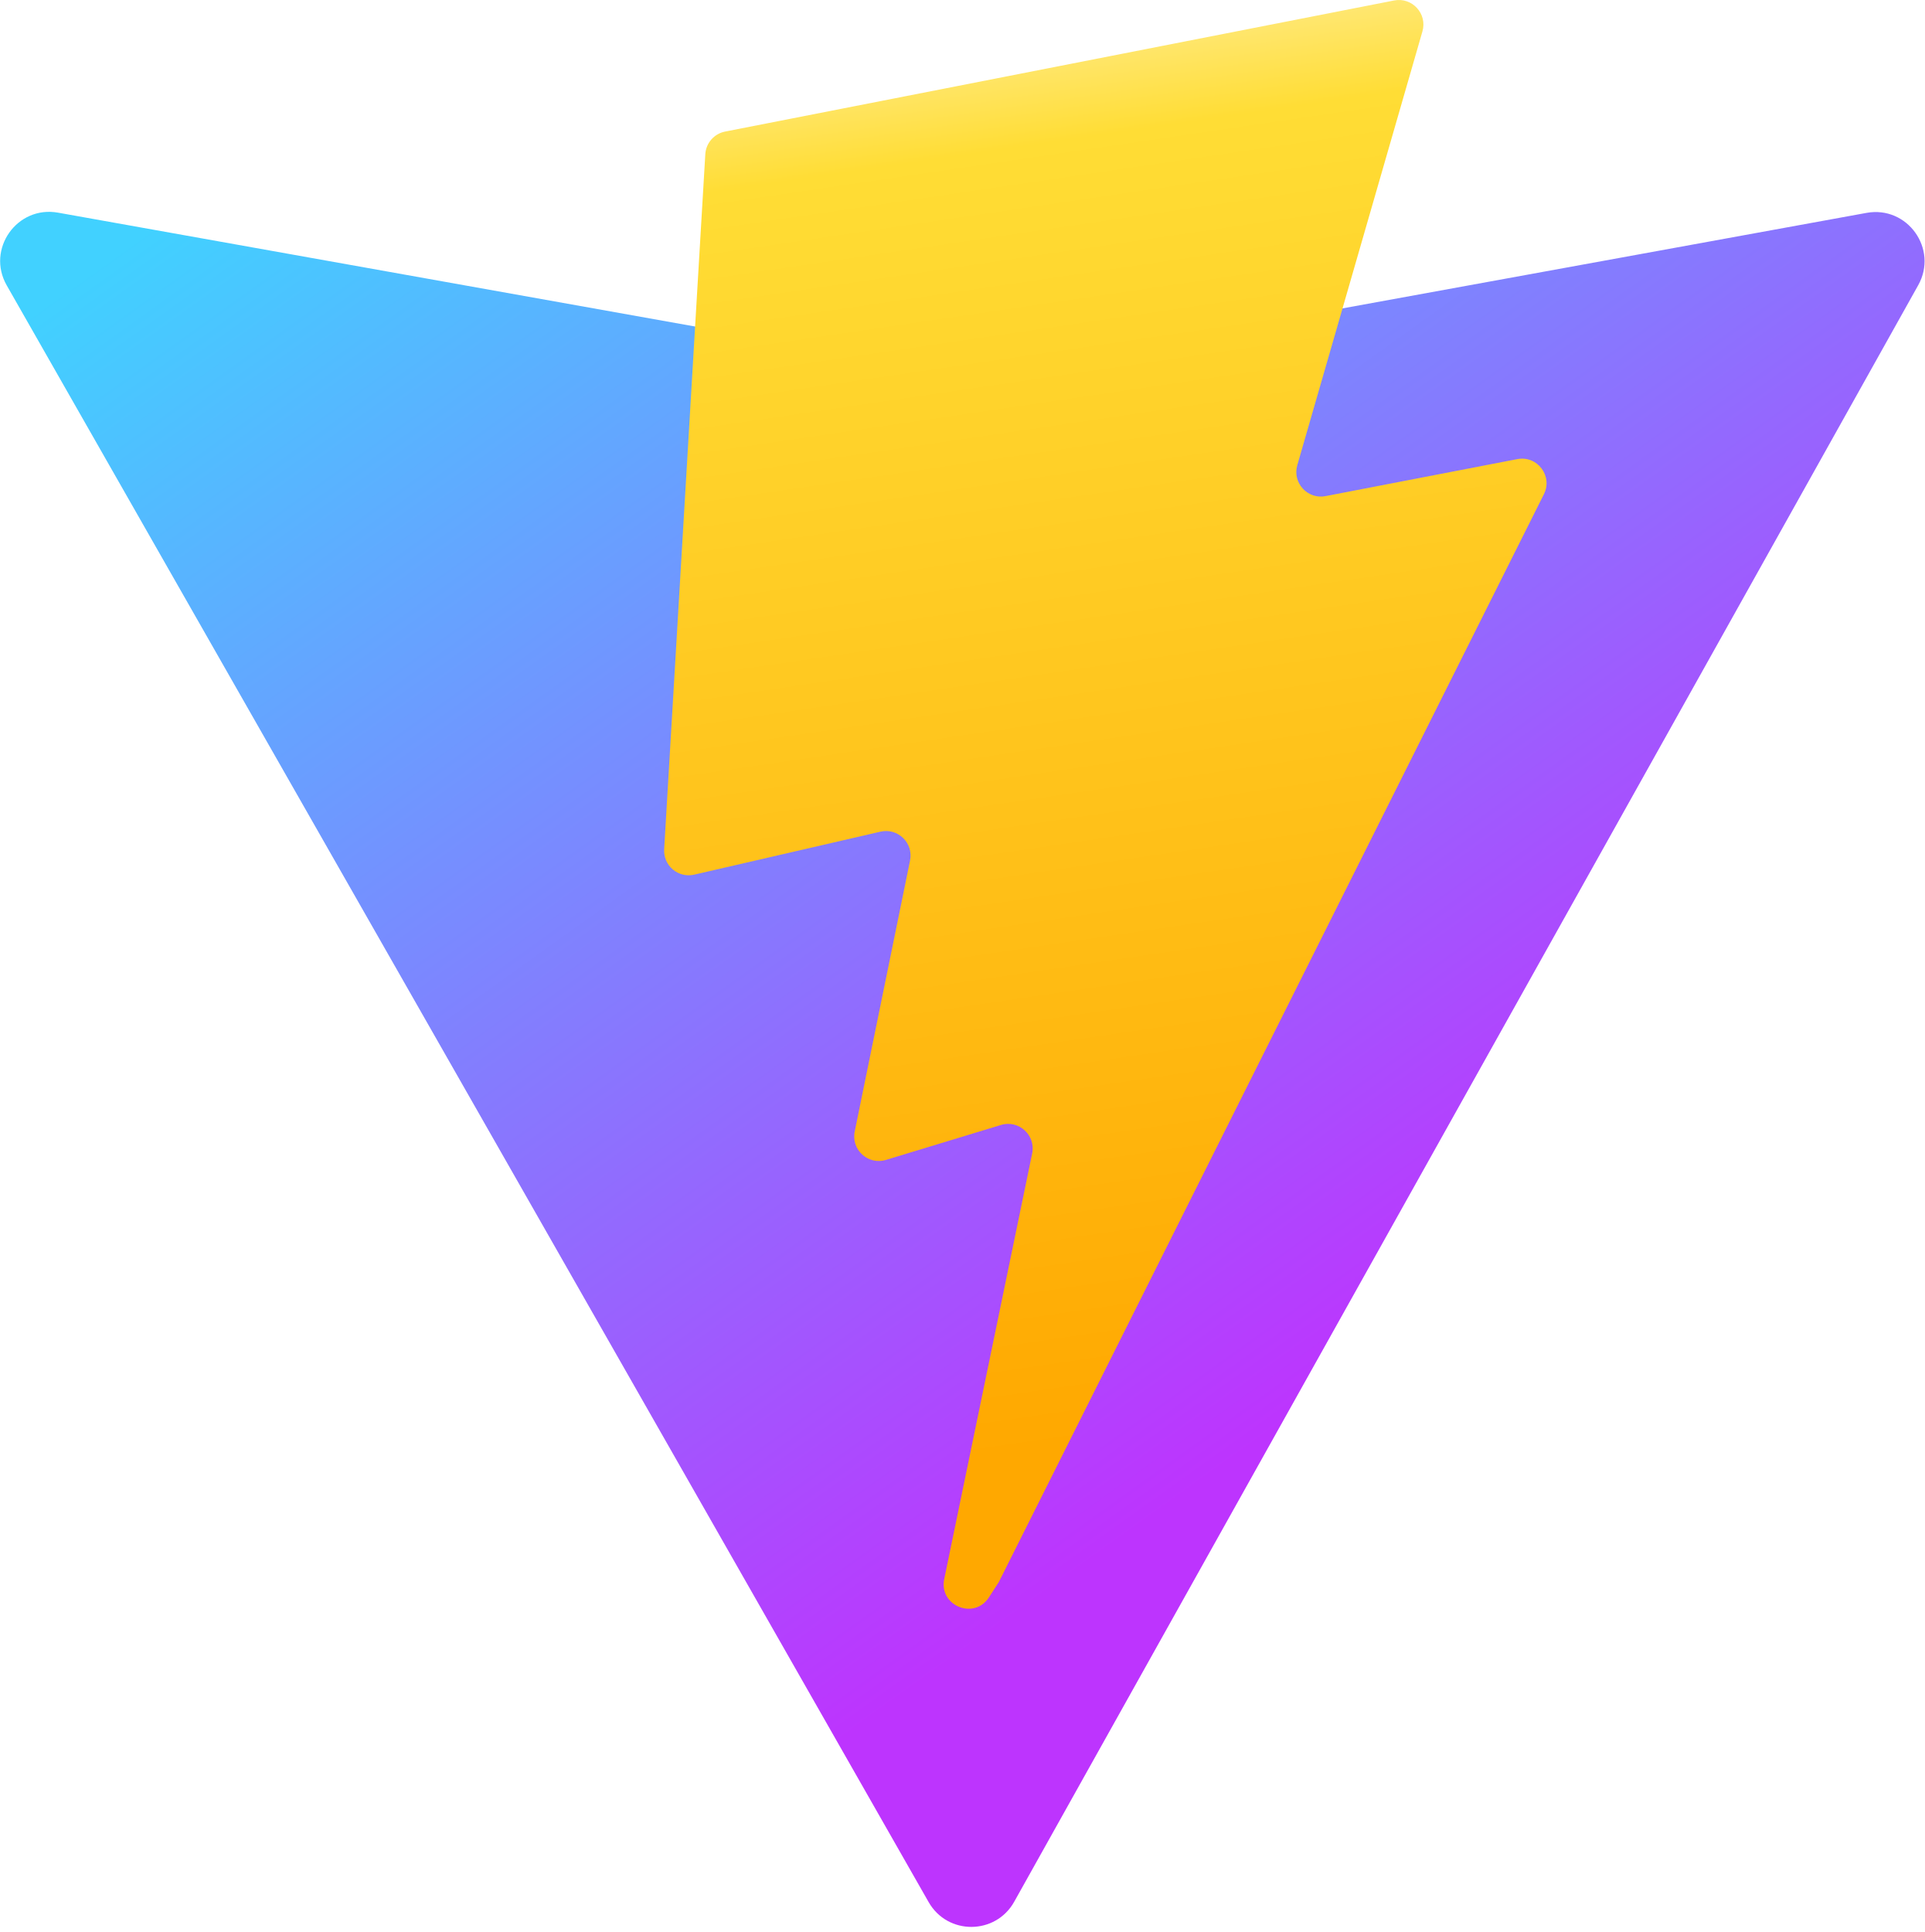
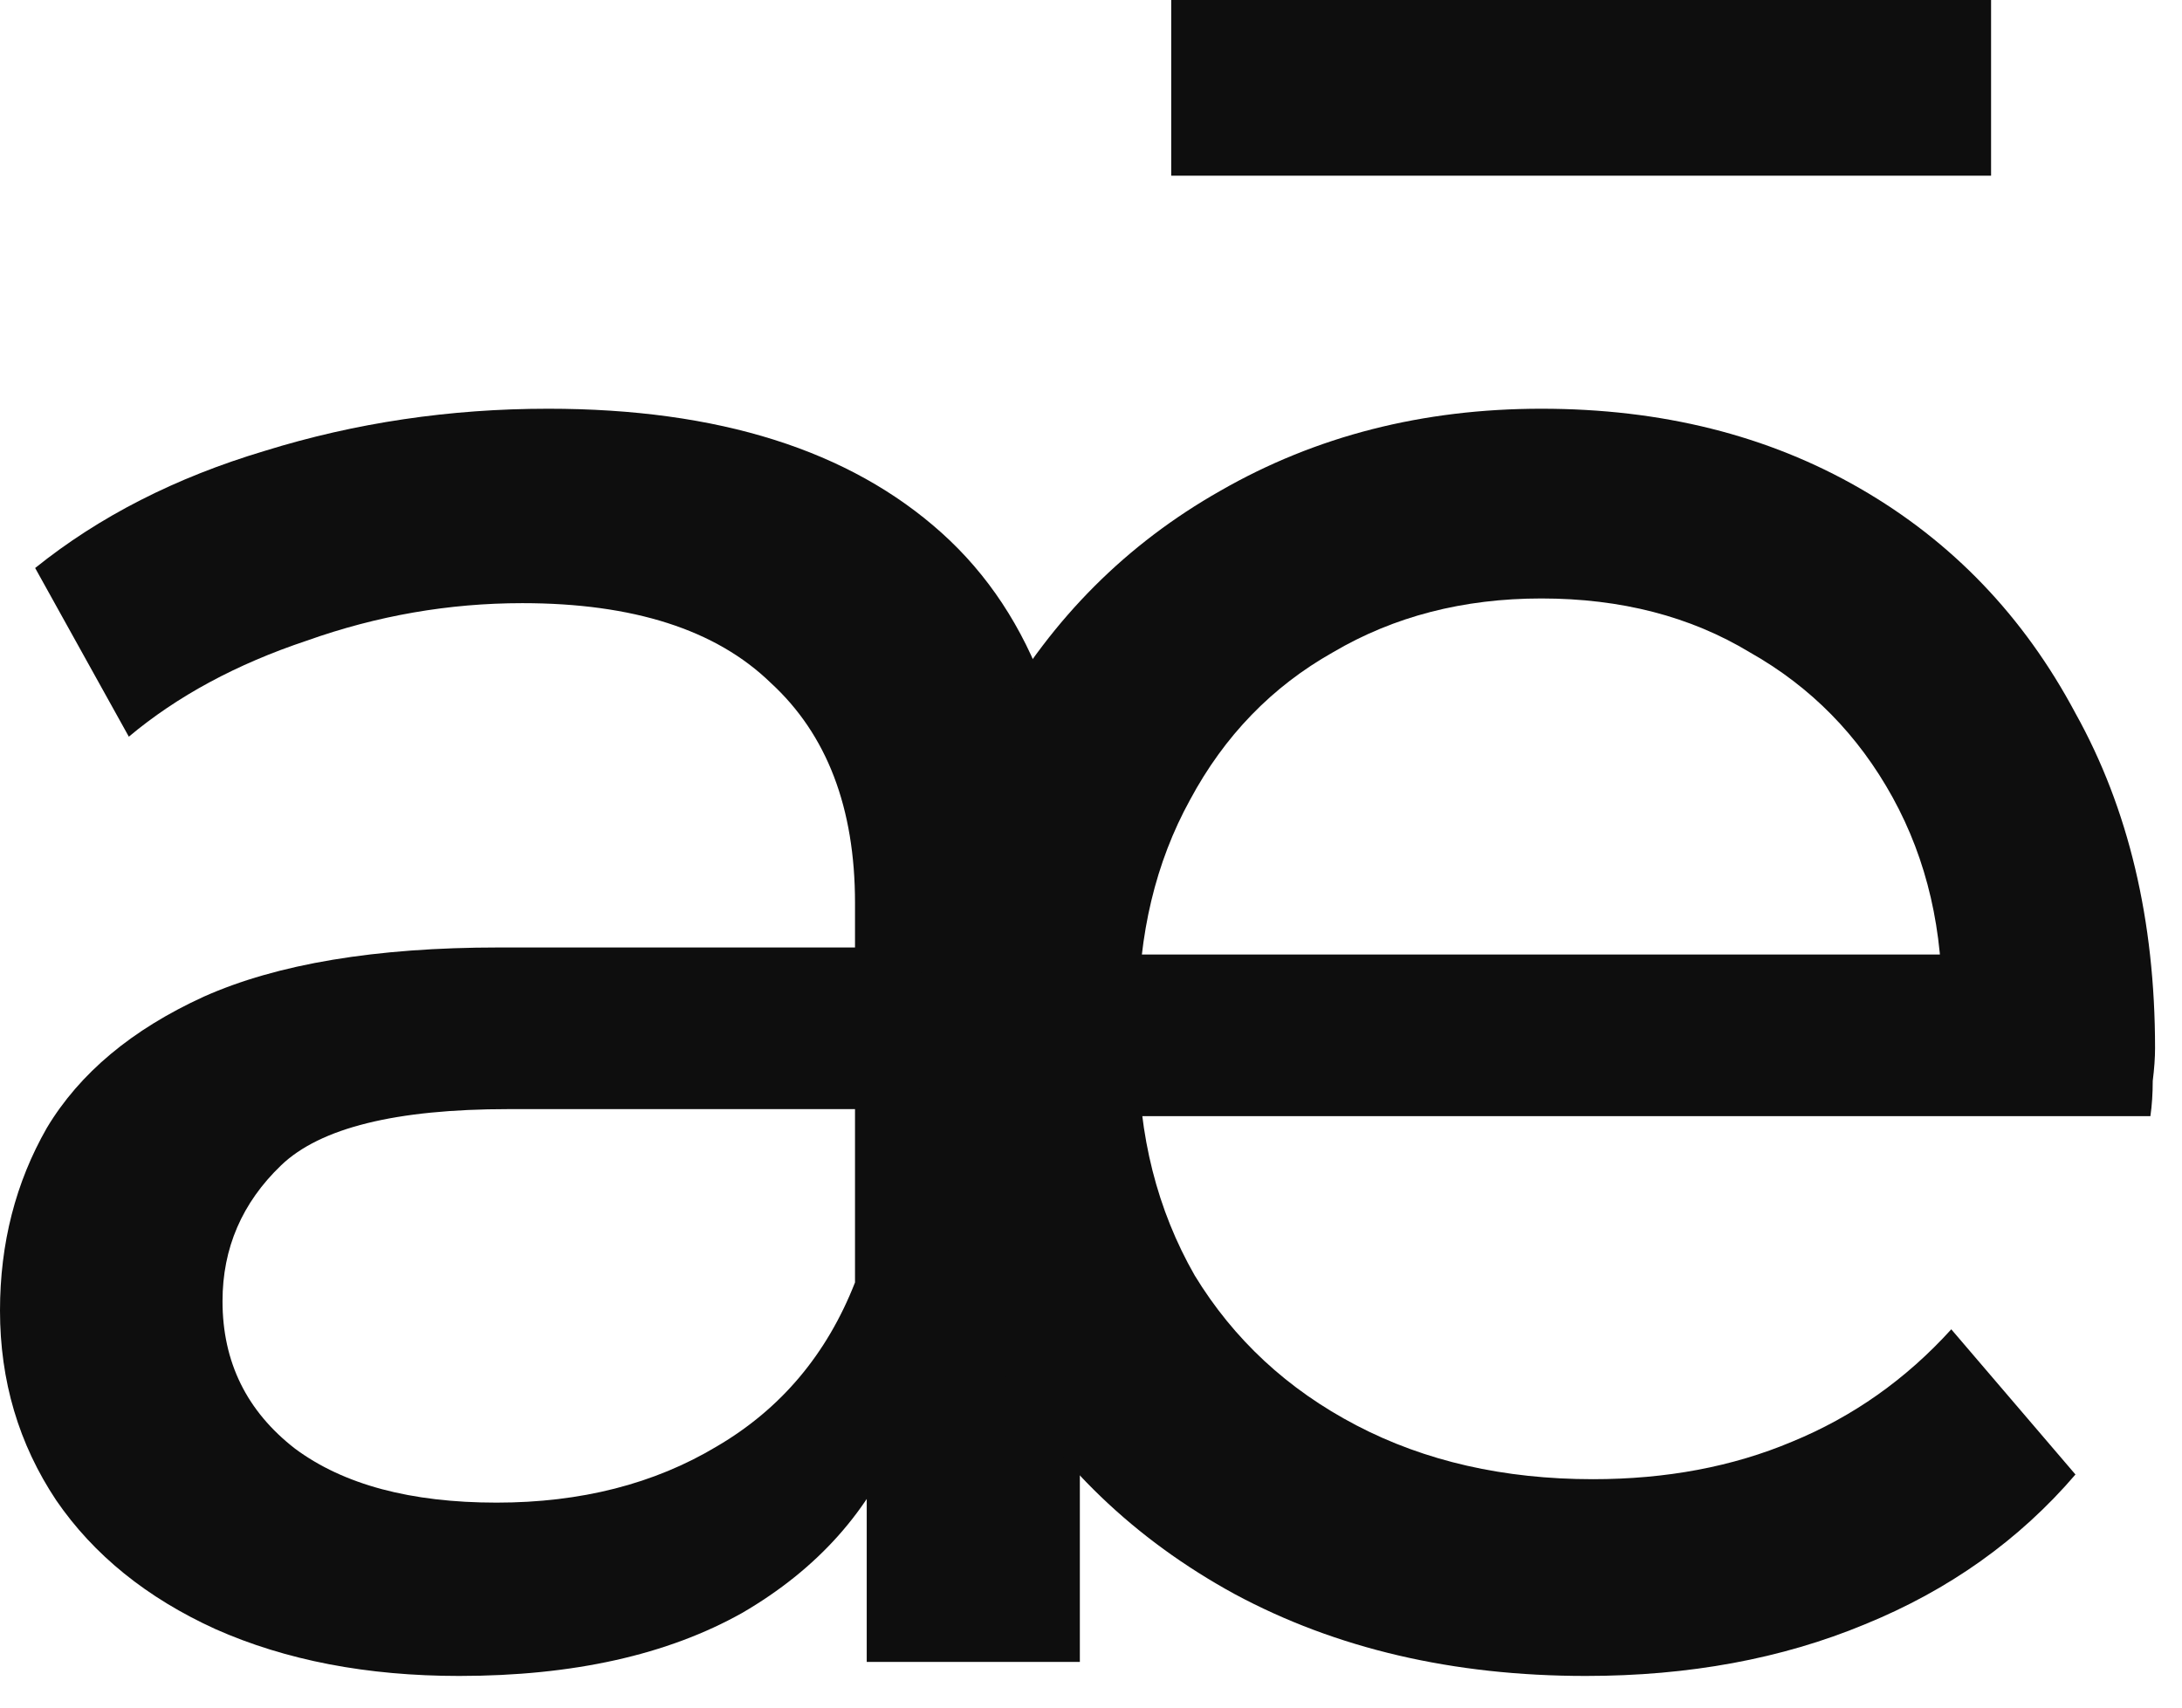
- <svg xmlns="http://www.w3.org/2000/svg" aria-hidden="true" role="img" class="iconify iconify--logos" width="31.88" height="32" preserveAspectRatio="xMidYMid meet" viewBox="0 0 256 257">
-   <defs>
-     <linearGradient id="IconifyId1813088fe1fbc01fb466" x1="-.828%" x2="57.636%" y1="7.652%" y2="78.411%">
-       <stop offset="0%" stop-color="#41D1FF" />
-       <stop offset="100%" stop-color="#BD34FE" />
-     </linearGradient>
-     <linearGradient id="IconifyId1813088fe1fbc01fb467" x1="43.376%" x2="50.316%" y1="2.242%" y2="89.03%">
-       <stop offset="0%" stop-color="#FFEA83" />
-       <stop offset="8.333%" stop-color="#FFDD35" />
-       <stop offset="100%" stop-color="#FFA800" />
-     </linearGradient>
-   </defs>
-   <path fill="url(#IconifyId1813088fe1fbc01fb466)" d="M255.153 37.938L134.897 252.976c-2.483 4.44-8.862 4.466-11.382.048L.875 37.958c-2.746-4.814 1.371-10.646 6.827-9.67l120.385 21.517a6.537 6.537 0 0 0 2.322-.004l117.867-21.483c5.438-.991 9.574 4.796 6.877 9.62Z" />
-   <path fill="url(#IconifyId1813088fe1fbc01fb467)" d="M185.432.063L96.44 17.501a3.268 3.268 0 0 0-2.634 3.014l-5.474 92.456a3.268 3.268 0 0 0 3.997 3.378l24.777-5.718c2.318-.535 4.413 1.507 3.936 3.838l-7.361 36.047c-.495 2.426 1.782 4.5 4.151 3.78l15.304-4.649c2.372-.72 4.652 1.36 4.15 3.788l-11.698 56.621c-.732 3.542 3.979 5.473 5.943 2.437l1.313-2.028l72.516-144.72c1.215-2.423-.88-5.186-3.54-4.672l-25.505 4.922c-2.396.462-4.435-1.77-3.759-4.114l16.646-57.705c.677-2.35-1.37-4.583-3.769-4.113Z" />
+ <svg xmlns="http://www.w3.org/2000/svg" width="46" height="36" viewBox="0 0 46 36" fill="none">
+   <path d="M18.272 35.037V29.506L18.025 28.469V19.037C18.025 17.029 17.432 15.481 16.247 14.395C15.095 13.276 13.35 12.716 11.012 12.716C9.465 12.716 7.951 12.979 6.469 13.506C4.988 14 3.737 14.675 2.716 15.531L0.741 11.975C2.091 10.889 3.704 10.066 5.58 9.506C7.49 8.913 9.481 8.617 11.556 8.617C15.144 8.617 17.91 9.49 19.852 11.235C21.794 12.979 22.765 15.646 22.765 19.235V35.037H18.272ZM9.679 35.333C7.737 35.333 6.025 35.004 4.543 34.346C3.095 33.687 1.975 32.782 1.185 31.63C0.395 30.444 0 29.111 0 27.63C0 26.214 0.329 24.93 0.988 23.778C1.679 22.625 2.782 21.704 4.296 21.012C5.844 20.321 7.918 19.975 10.518 19.975H18.815V23.383H10.716C8.346 23.383 6.749 23.778 5.926 24.568C5.103 25.358 4.691 26.313 4.691 27.432C4.691 28.716 5.202 29.753 6.222 30.543C7.243 31.3 8.658 31.679 10.469 31.679C12.247 31.679 13.794 31.284 15.111 30.494C16.461 29.704 17.432 28.551 18.025 27.037L18.963 30.296C18.337 31.843 17.235 33.078 15.654 34C14.074 34.889 12.082 35.333 9.679 35.333Z" fill="#0E0E0E" />
+   <path d="M33.432 35.333C30.634 35.333 28.165 34.757 26.025 33.605C23.918 32.453 22.272 30.872 21.087 28.864C19.934 26.856 19.358 24.551 19.358 21.951C19.358 19.35 19.918 17.045 21.037 15.037C22.19 13.029 23.753 11.465 25.729 10.346C27.737 9.193 29.992 8.617 32.494 8.617C35.029 8.617 37.268 9.177 39.21 10.296C41.153 11.415 42.667 12.996 43.754 15.037C44.873 17.045 45.432 19.399 45.432 22.099C45.432 22.296 45.416 22.527 45.383 22.79C45.383 23.053 45.367 23.3 45.334 23.531H23.062V20.123H42.865L40.939 21.308C40.972 19.63 40.626 18.132 39.902 16.815C39.177 15.498 38.173 14.477 36.889 13.753C35.638 12.996 34.173 12.617 32.494 12.617C30.848 12.617 29.383 12.996 28.099 13.753C26.815 14.477 25.811 15.514 25.087 16.864C24.363 18.181 24 19.695 24 21.407V22.197C24 23.942 24.395 25.506 25.186 26.889C26.009 28.239 27.144 29.292 28.593 30.049C30.041 30.806 31.704 31.185 33.581 31.185C35.128 31.185 36.527 30.922 37.778 30.395C39.062 29.868 40.181 29.078 41.136 28.025L43.754 31.086C42.568 32.469 41.087 33.523 39.309 34.247C37.564 34.971 35.605 35.333 33.432 35.333Z" fill="#0E0E0E" />
+   <path fill-rule="evenodd" clip-rule="evenodd" d="M41.975 3.704H24.691V0H41.975V3.704Z" fill="#0E0E0E" />
</svg>
